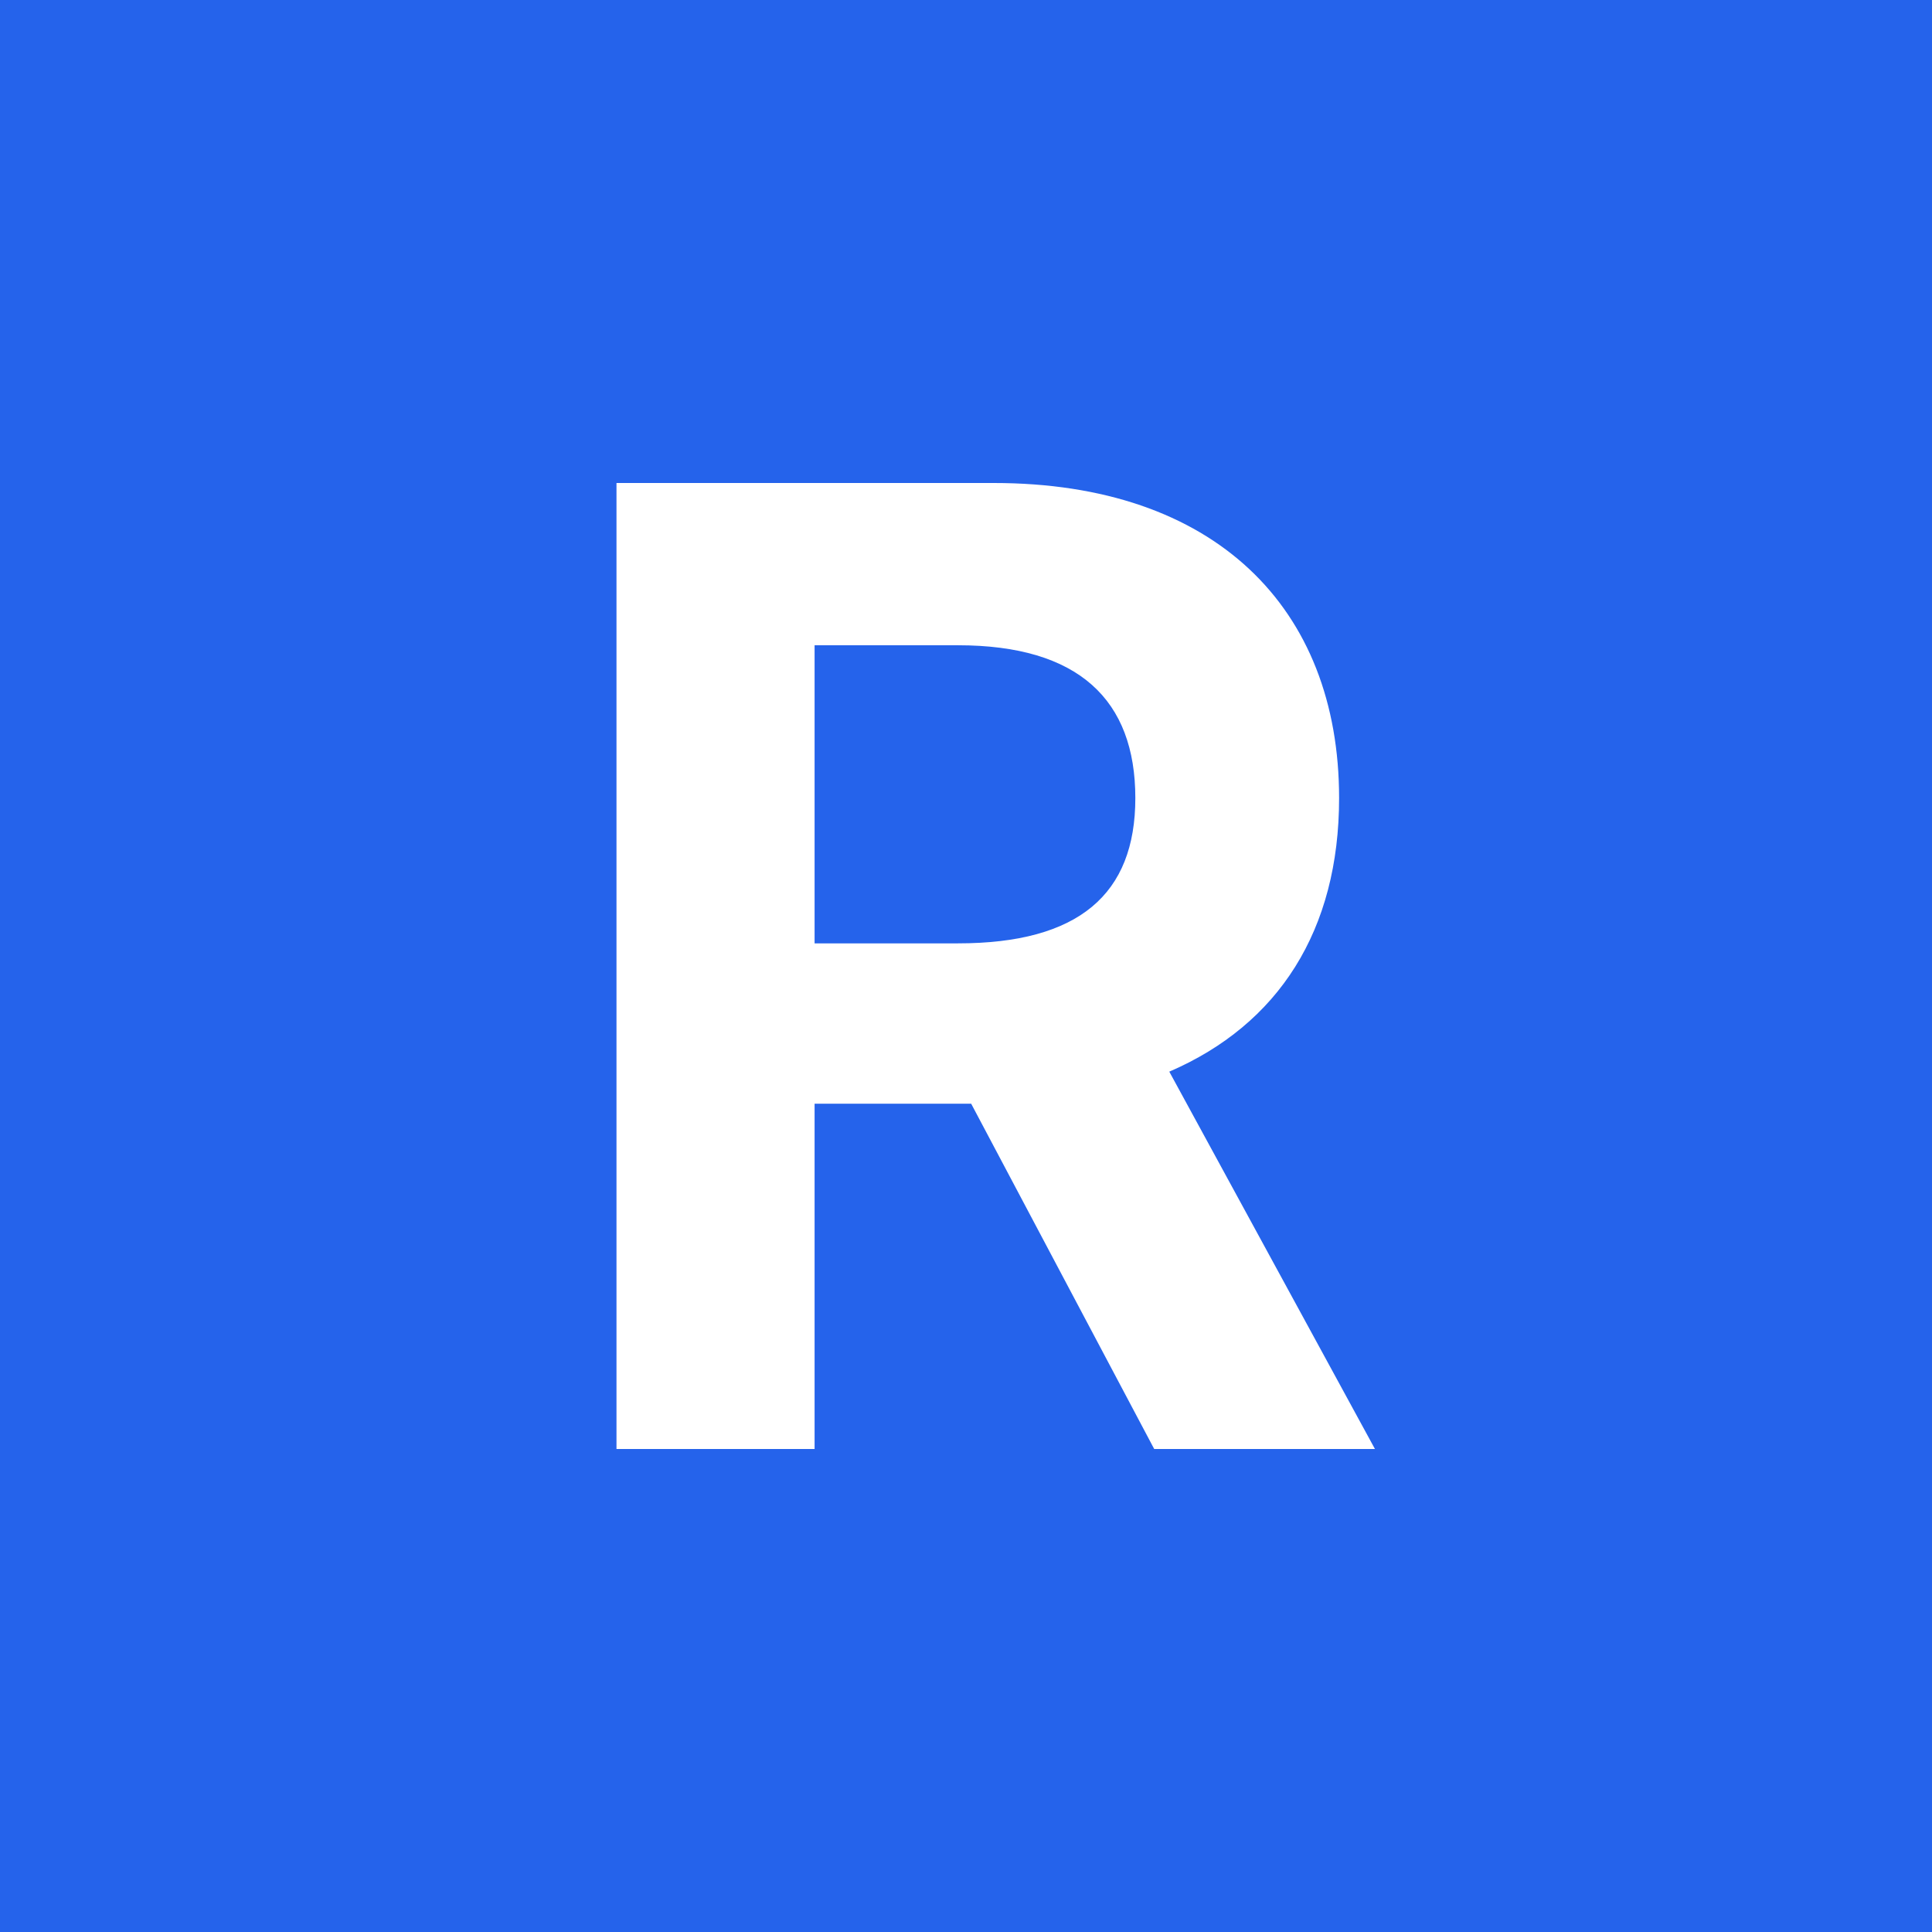
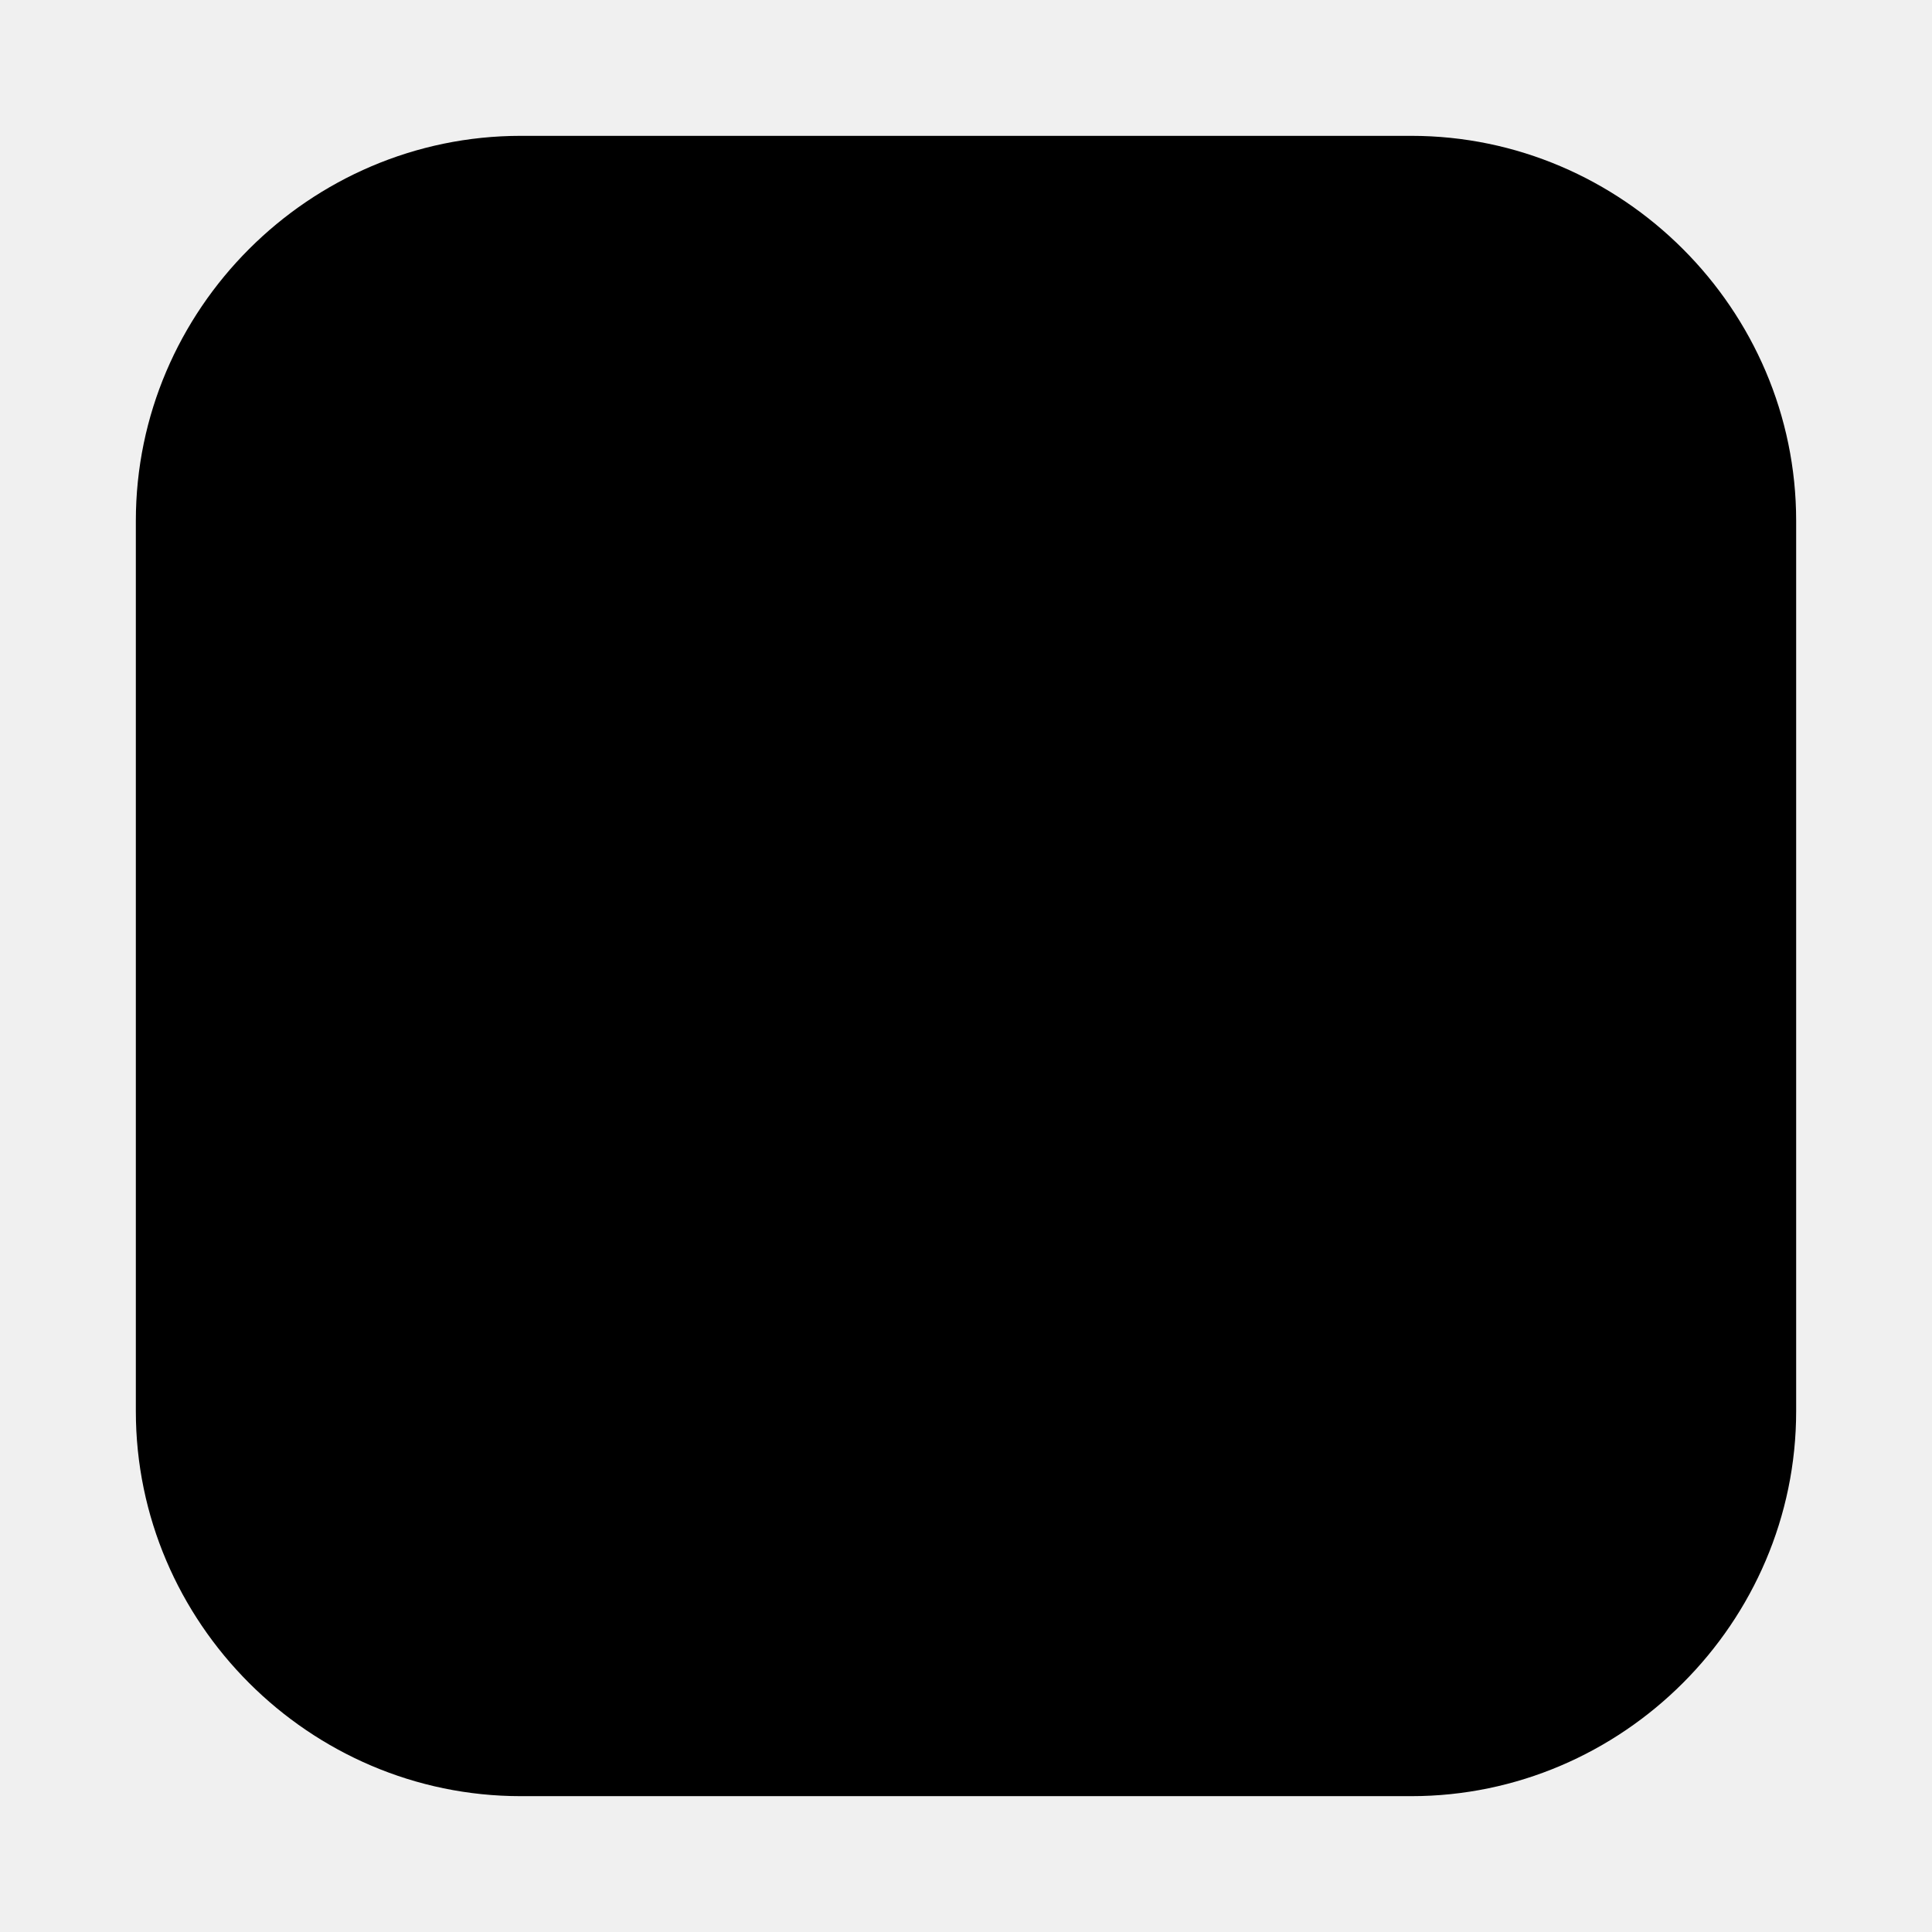
- <svg xmlns="http://www.w3.org/2000/svg" width="16" height="16" viewBox="0 0 16 16">
-   <path d="M0 0h16v16H0z" fill="#2563eb" />
-   <text x="8" y="12" font-family="system-ui,-apple-system,sans-serif" font-size="11" font-weight="bold" fill="white" text-anchor="middle">R</text>
+ <svg xmlns="http://www.w3.org/2000/svg" width="16" height="16" viewBox="0 0 512 512" role="img" aria-label="RetailEX">
+   <path fill="#000" d="M138 36h236c56 0 102 46 102 102v236c0 56-46 102-102 102H138c-56 0-102-46-102-102V138c0-56 46-102 102-102z" />
+   <path fill="#000" d="M96 200Q256 108 416 200v36H96V200z" />
+   <path fill="#000" d="M152 268h56v188h-56zm76 0h56v188h-56zm76 0h56v188h-56z" />
+   <circle fill="#000" cx="400" cy="132" r="40" />
</svg>
